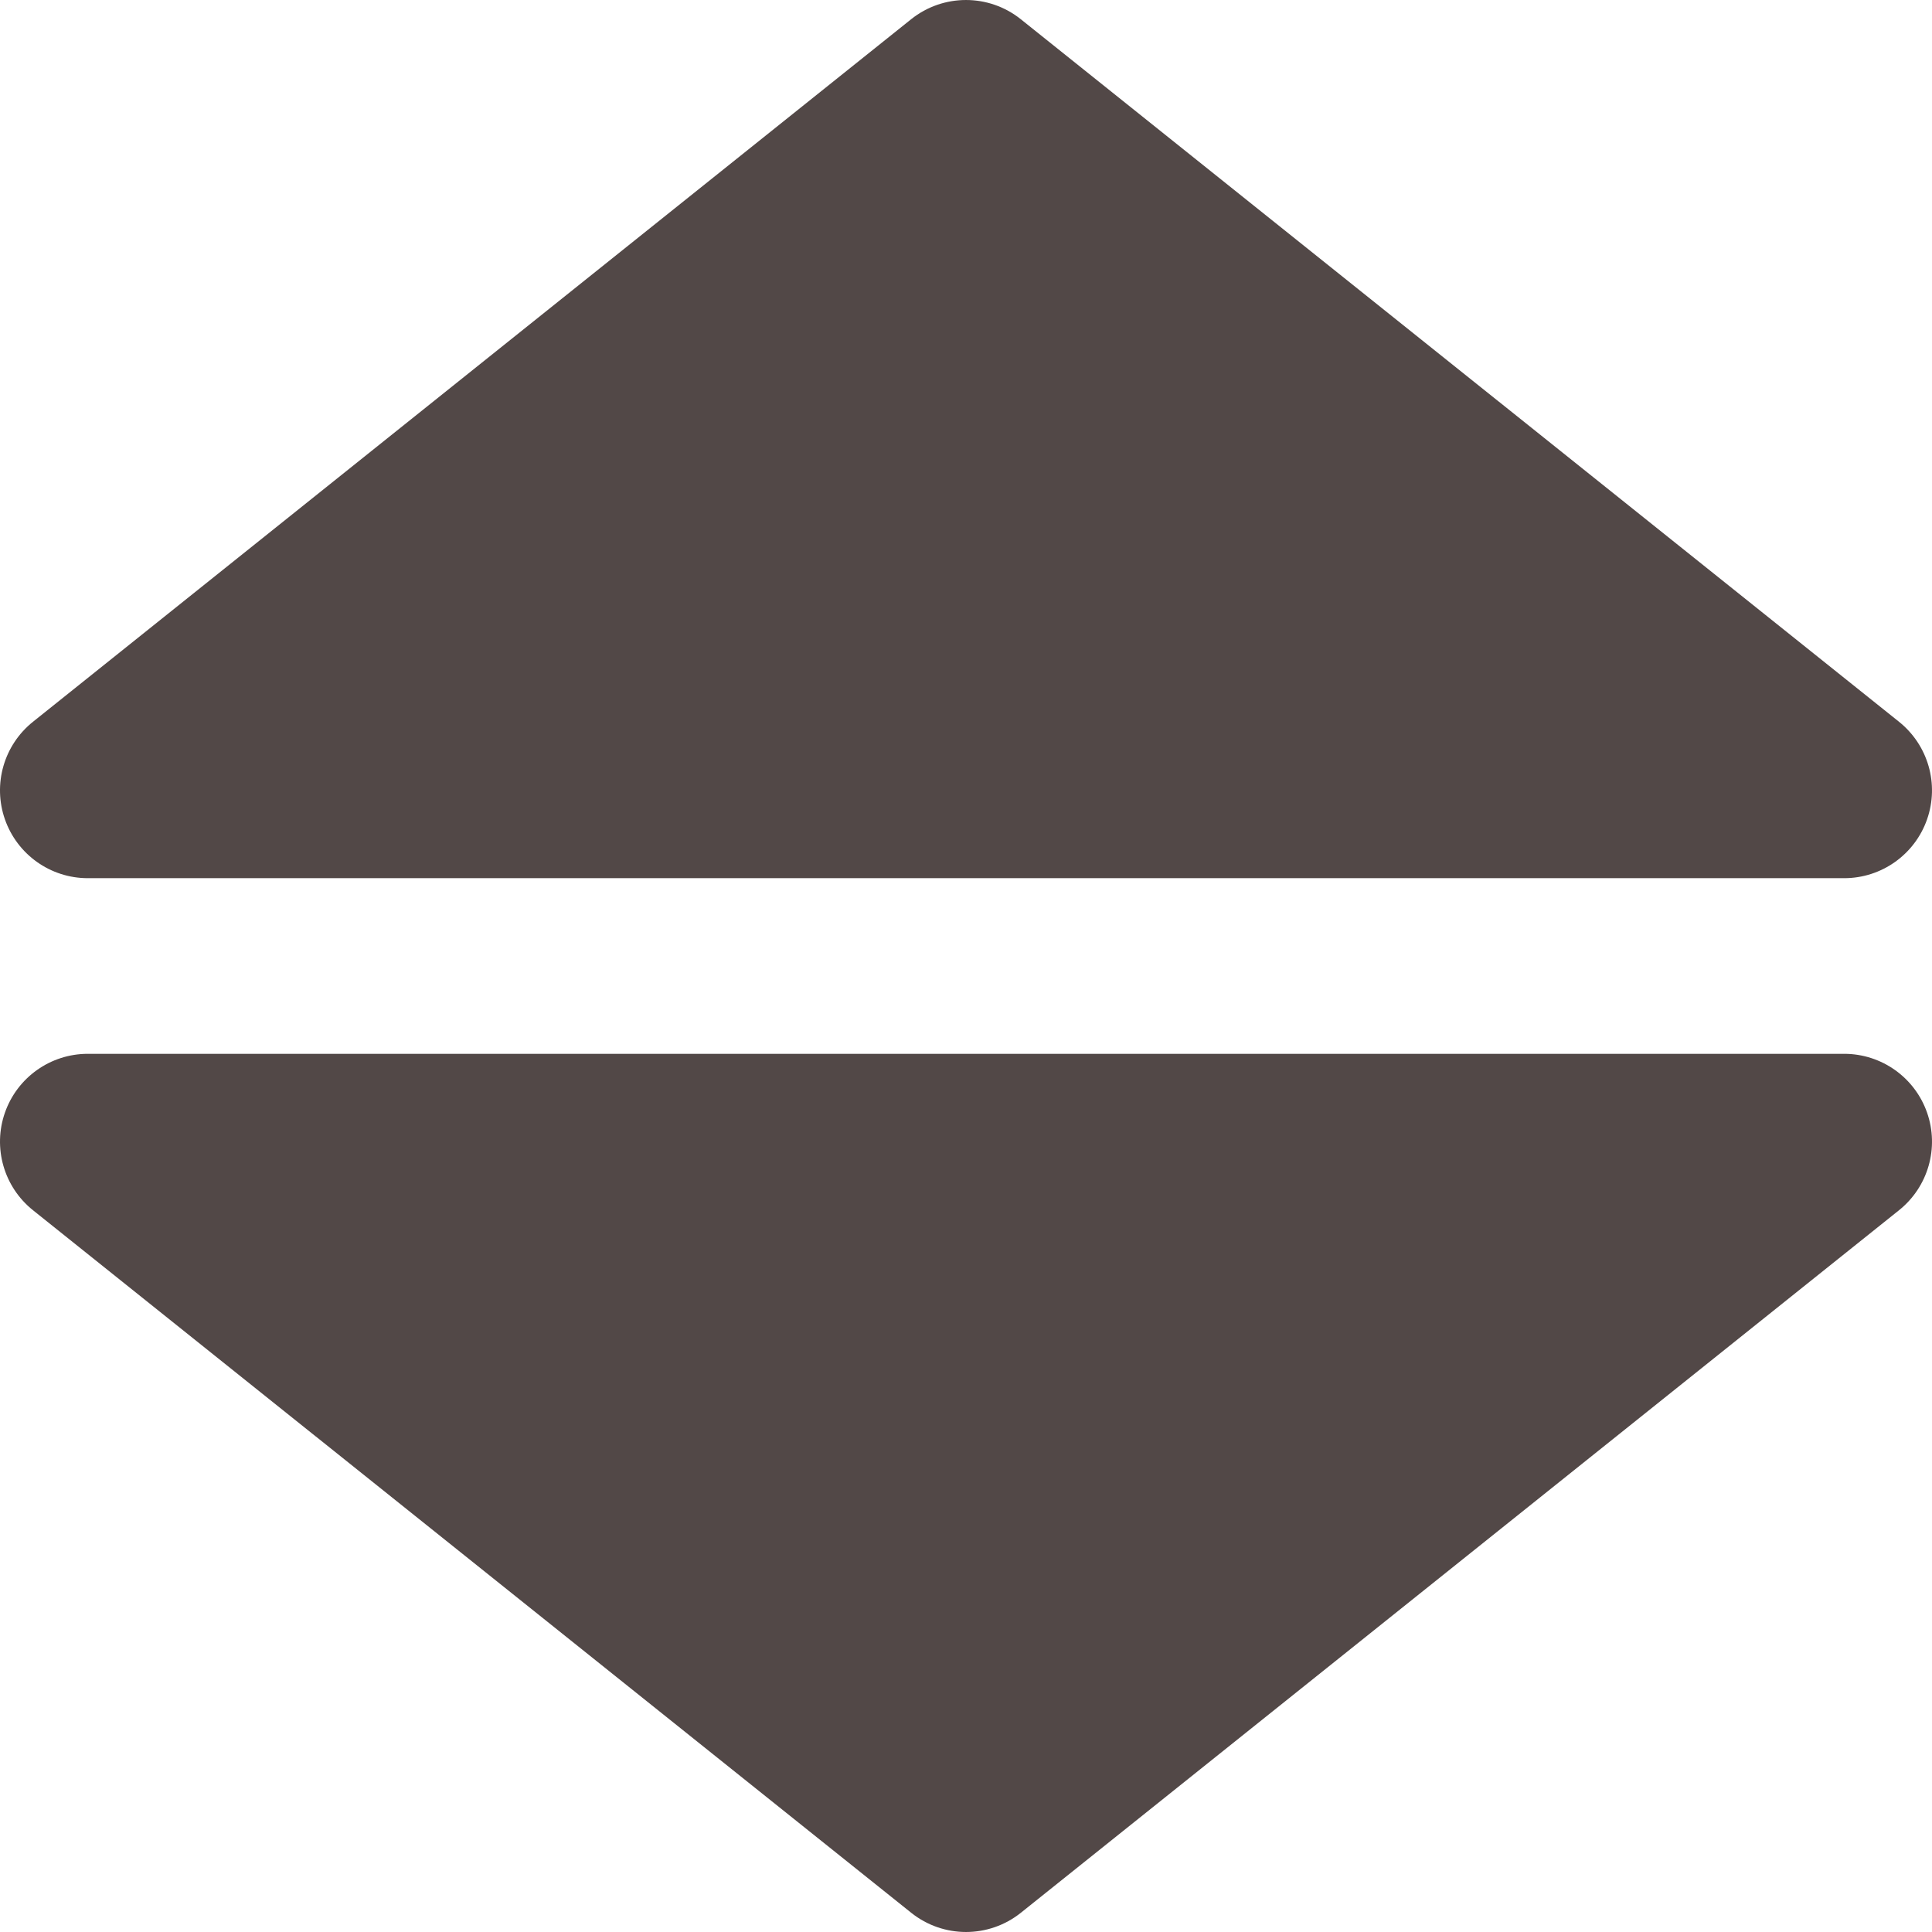
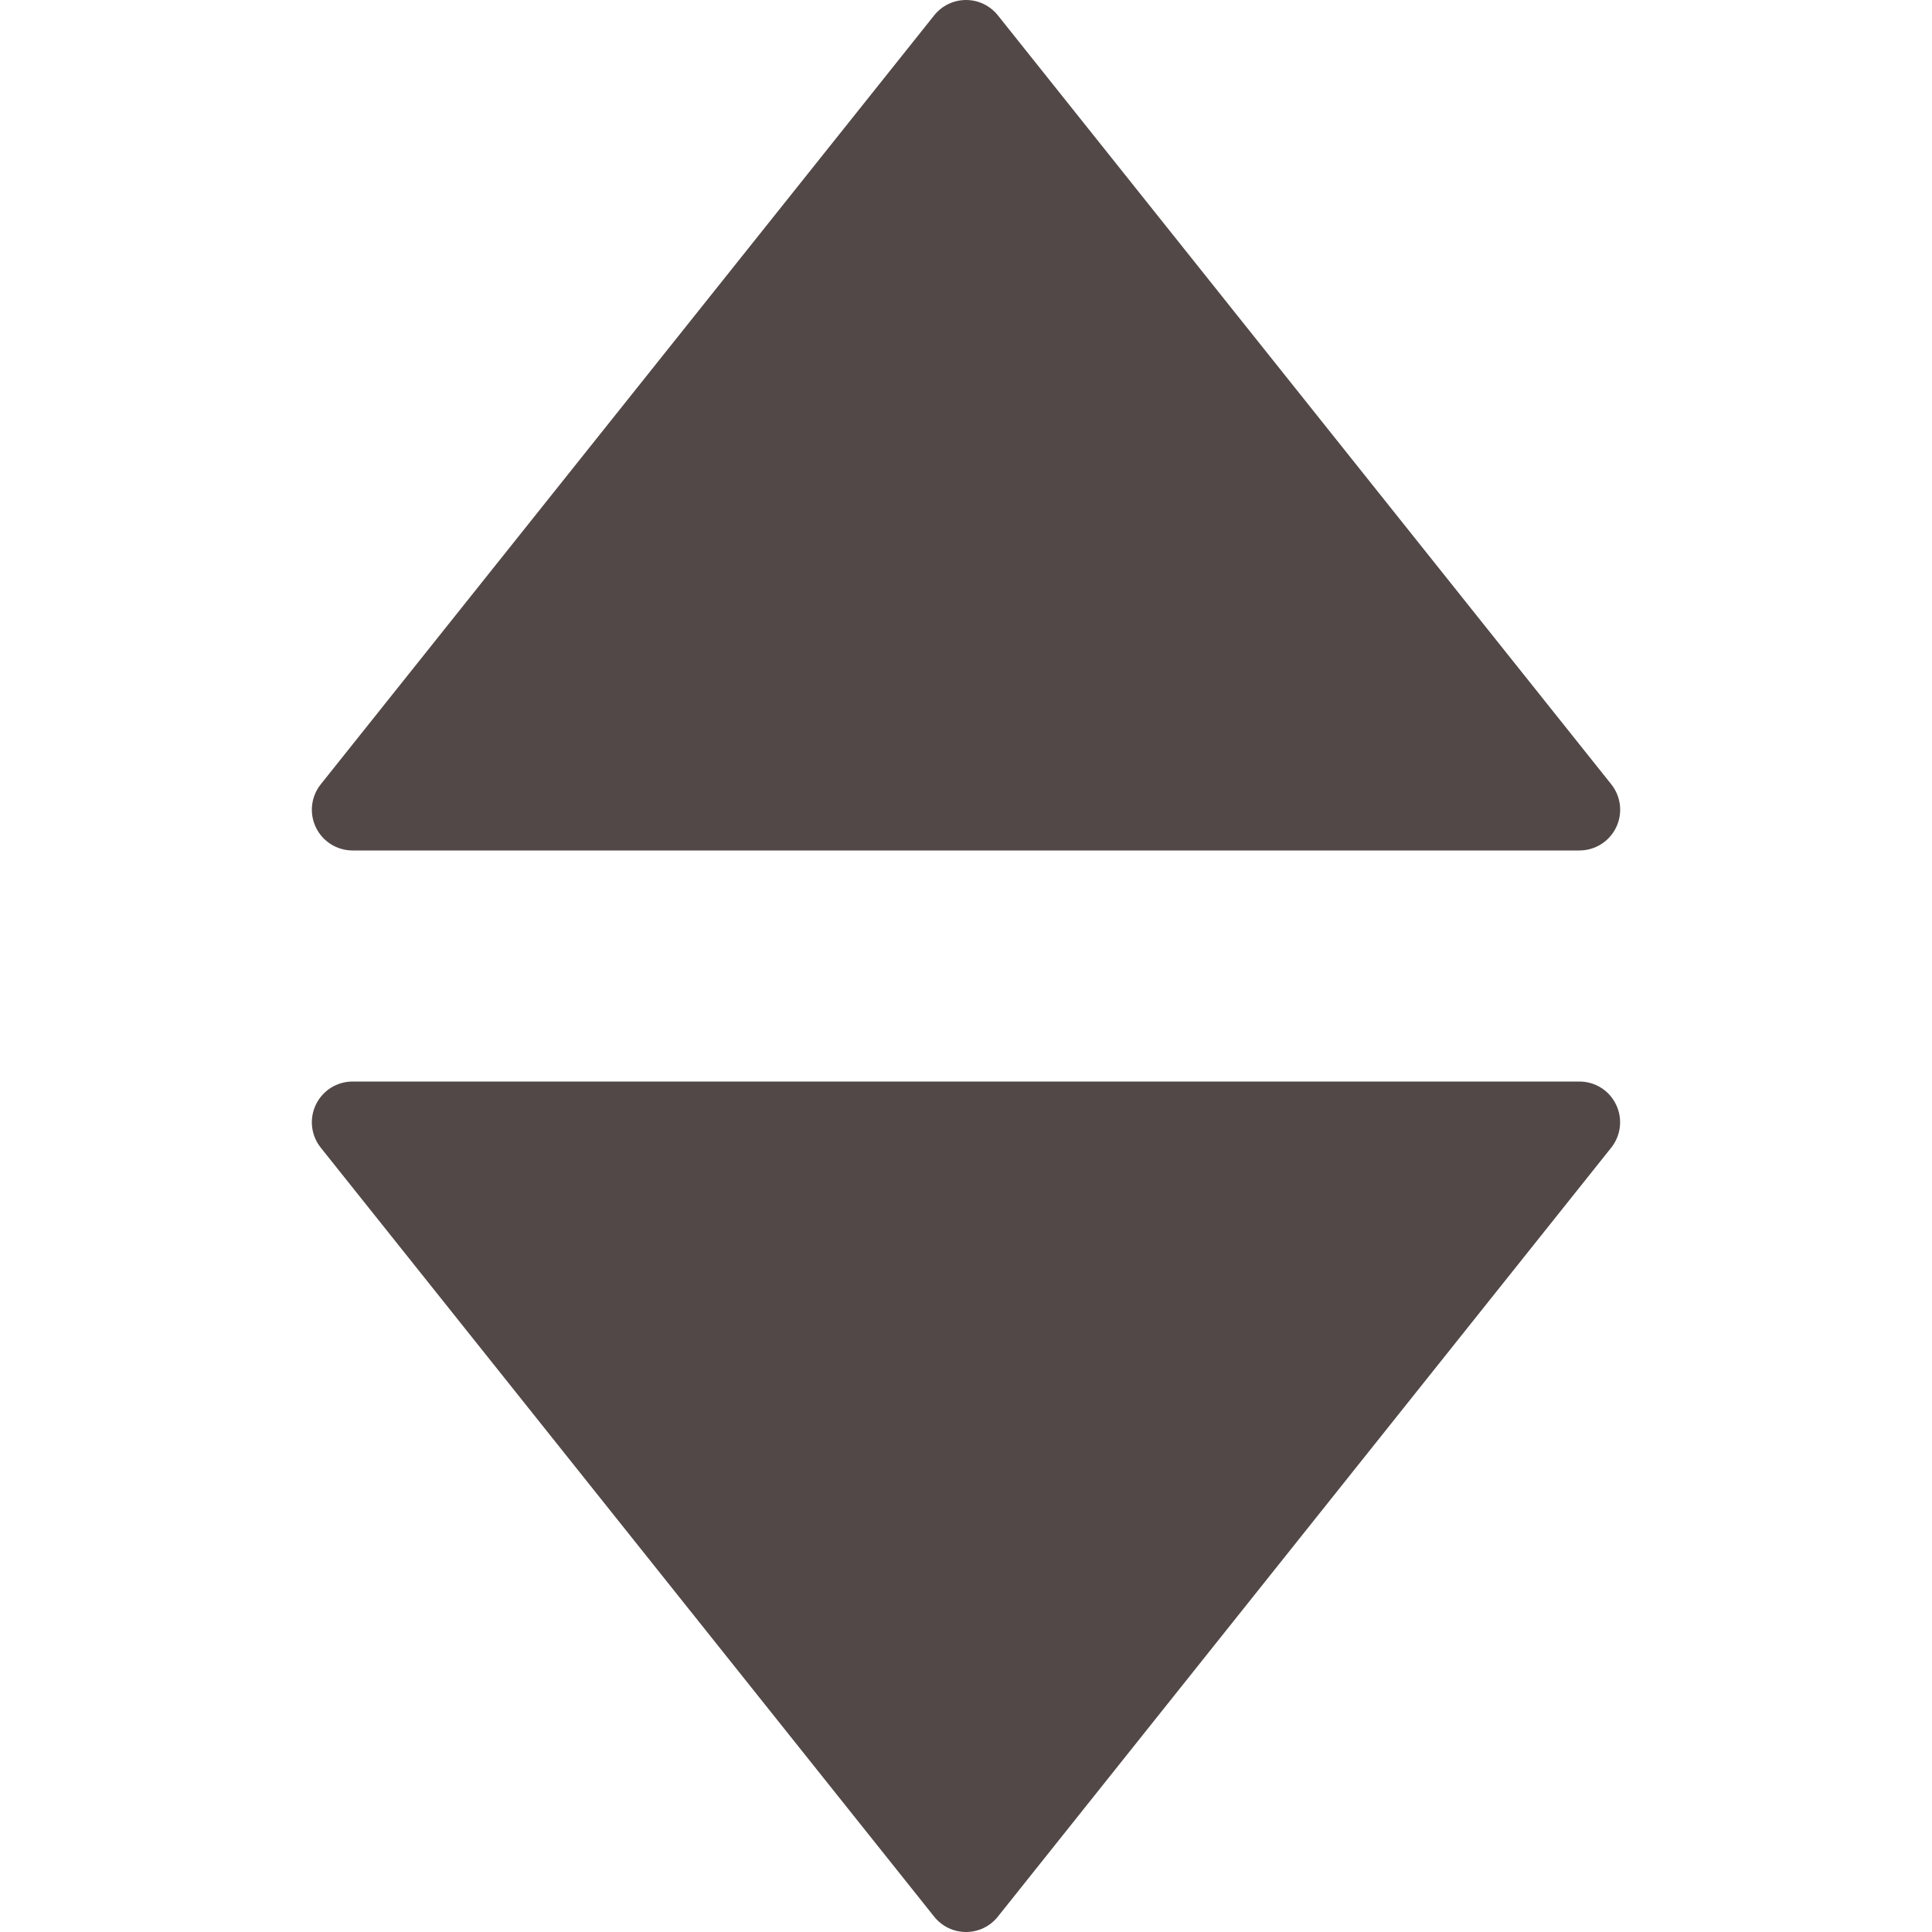
- <svg xmlns="http://www.w3.org/2000/svg" xmlns:xlink="http://www.w3.org/1999/xlink" version="1.1" x="0px" y="0px" viewBox="0 0 330.002 330.002" xml:space="preserve">
+ <svg xmlns="http://www.w3.org/2000/svg" xmlns:xlink="http://www.w3.org/1999/xlink" version="1.1" id="Capa_1" x="0px" y="0px" viewBox="0 0 94.859 94.858" xml:space="preserve">
  <style>
.default {
    fill: #524847 !important;
}

#gray:target ~ use {
    fill: #c1d1d0 !important;
}

use {
    -webkit-transition: 1s fill;
    -moz-transition: 1s fill;
    transition: 1s fill;
}
</style>
  <defs>
    <g id="main">
-       <path d="M315.001,180.001h-300c-6.371,0-12.046,4.024-14.154,10.035c-2.109,6.011-0.19,12.699,4.784,16.678   l150.004,120c2.739,2.191,6.055,3.287,9.37,3.287c3.316,0,6.631-1.096,9.371-3.287l149.996-120   c4.974-3.98,6.893-10.667,4.784-16.678C327.047,184.024,321.371,180.001,315.001,180.001z" />
-       <path id="XMLID_10_" d="M15.001,150.001h300c6.371,0,12.046-4.024,14.154-10.035c2.109-6.011,0.19-12.699-4.784-16.678   l-150.004-120c-5.479-4.382-13.262-4.382-18.741,0l-149.996,120c-4.974,3.979-6.893,10.667-4.784,16.678   C2.955,145.977,8.631,150.001,15.001,150.001z" />
+       <path d="M17.312,41.757h60.236c0.77,0,1.469-0.44,1.802-1.133c0.334-0.691,0.241-1.514-0.237-2.114L48.994,0.753         C48.614,0.277,48.039,0,47.431,0s-1.184,0.277-1.563,0.753L15.748,38.51c-0.479,0.601-0.572,1.423-0.238,2.114         C15.843,41.317,16.542,41.757,17.312,41.757z" />
+       <path d="M77.547,53.102H17.312c-0.769,0-1.469,0.439-1.802,1.133c-0.334,0.691-0.241,1.514,0.238,2.113l30.119,37.758         c0.38,0.476,0.955,0.753,1.563,0.753s1.184-0.277,1.563-0.753L79.11,56.348c0.479-0.601,0.571-1.422,0.237-2.113         C79.016,53.541,78.317,53.102,77.547,53.102z" />
    </g>
  </defs>
  <g class="default">
    <g id="gray" />
    <use xlink:href="#main" />
  </g>
</svg>
